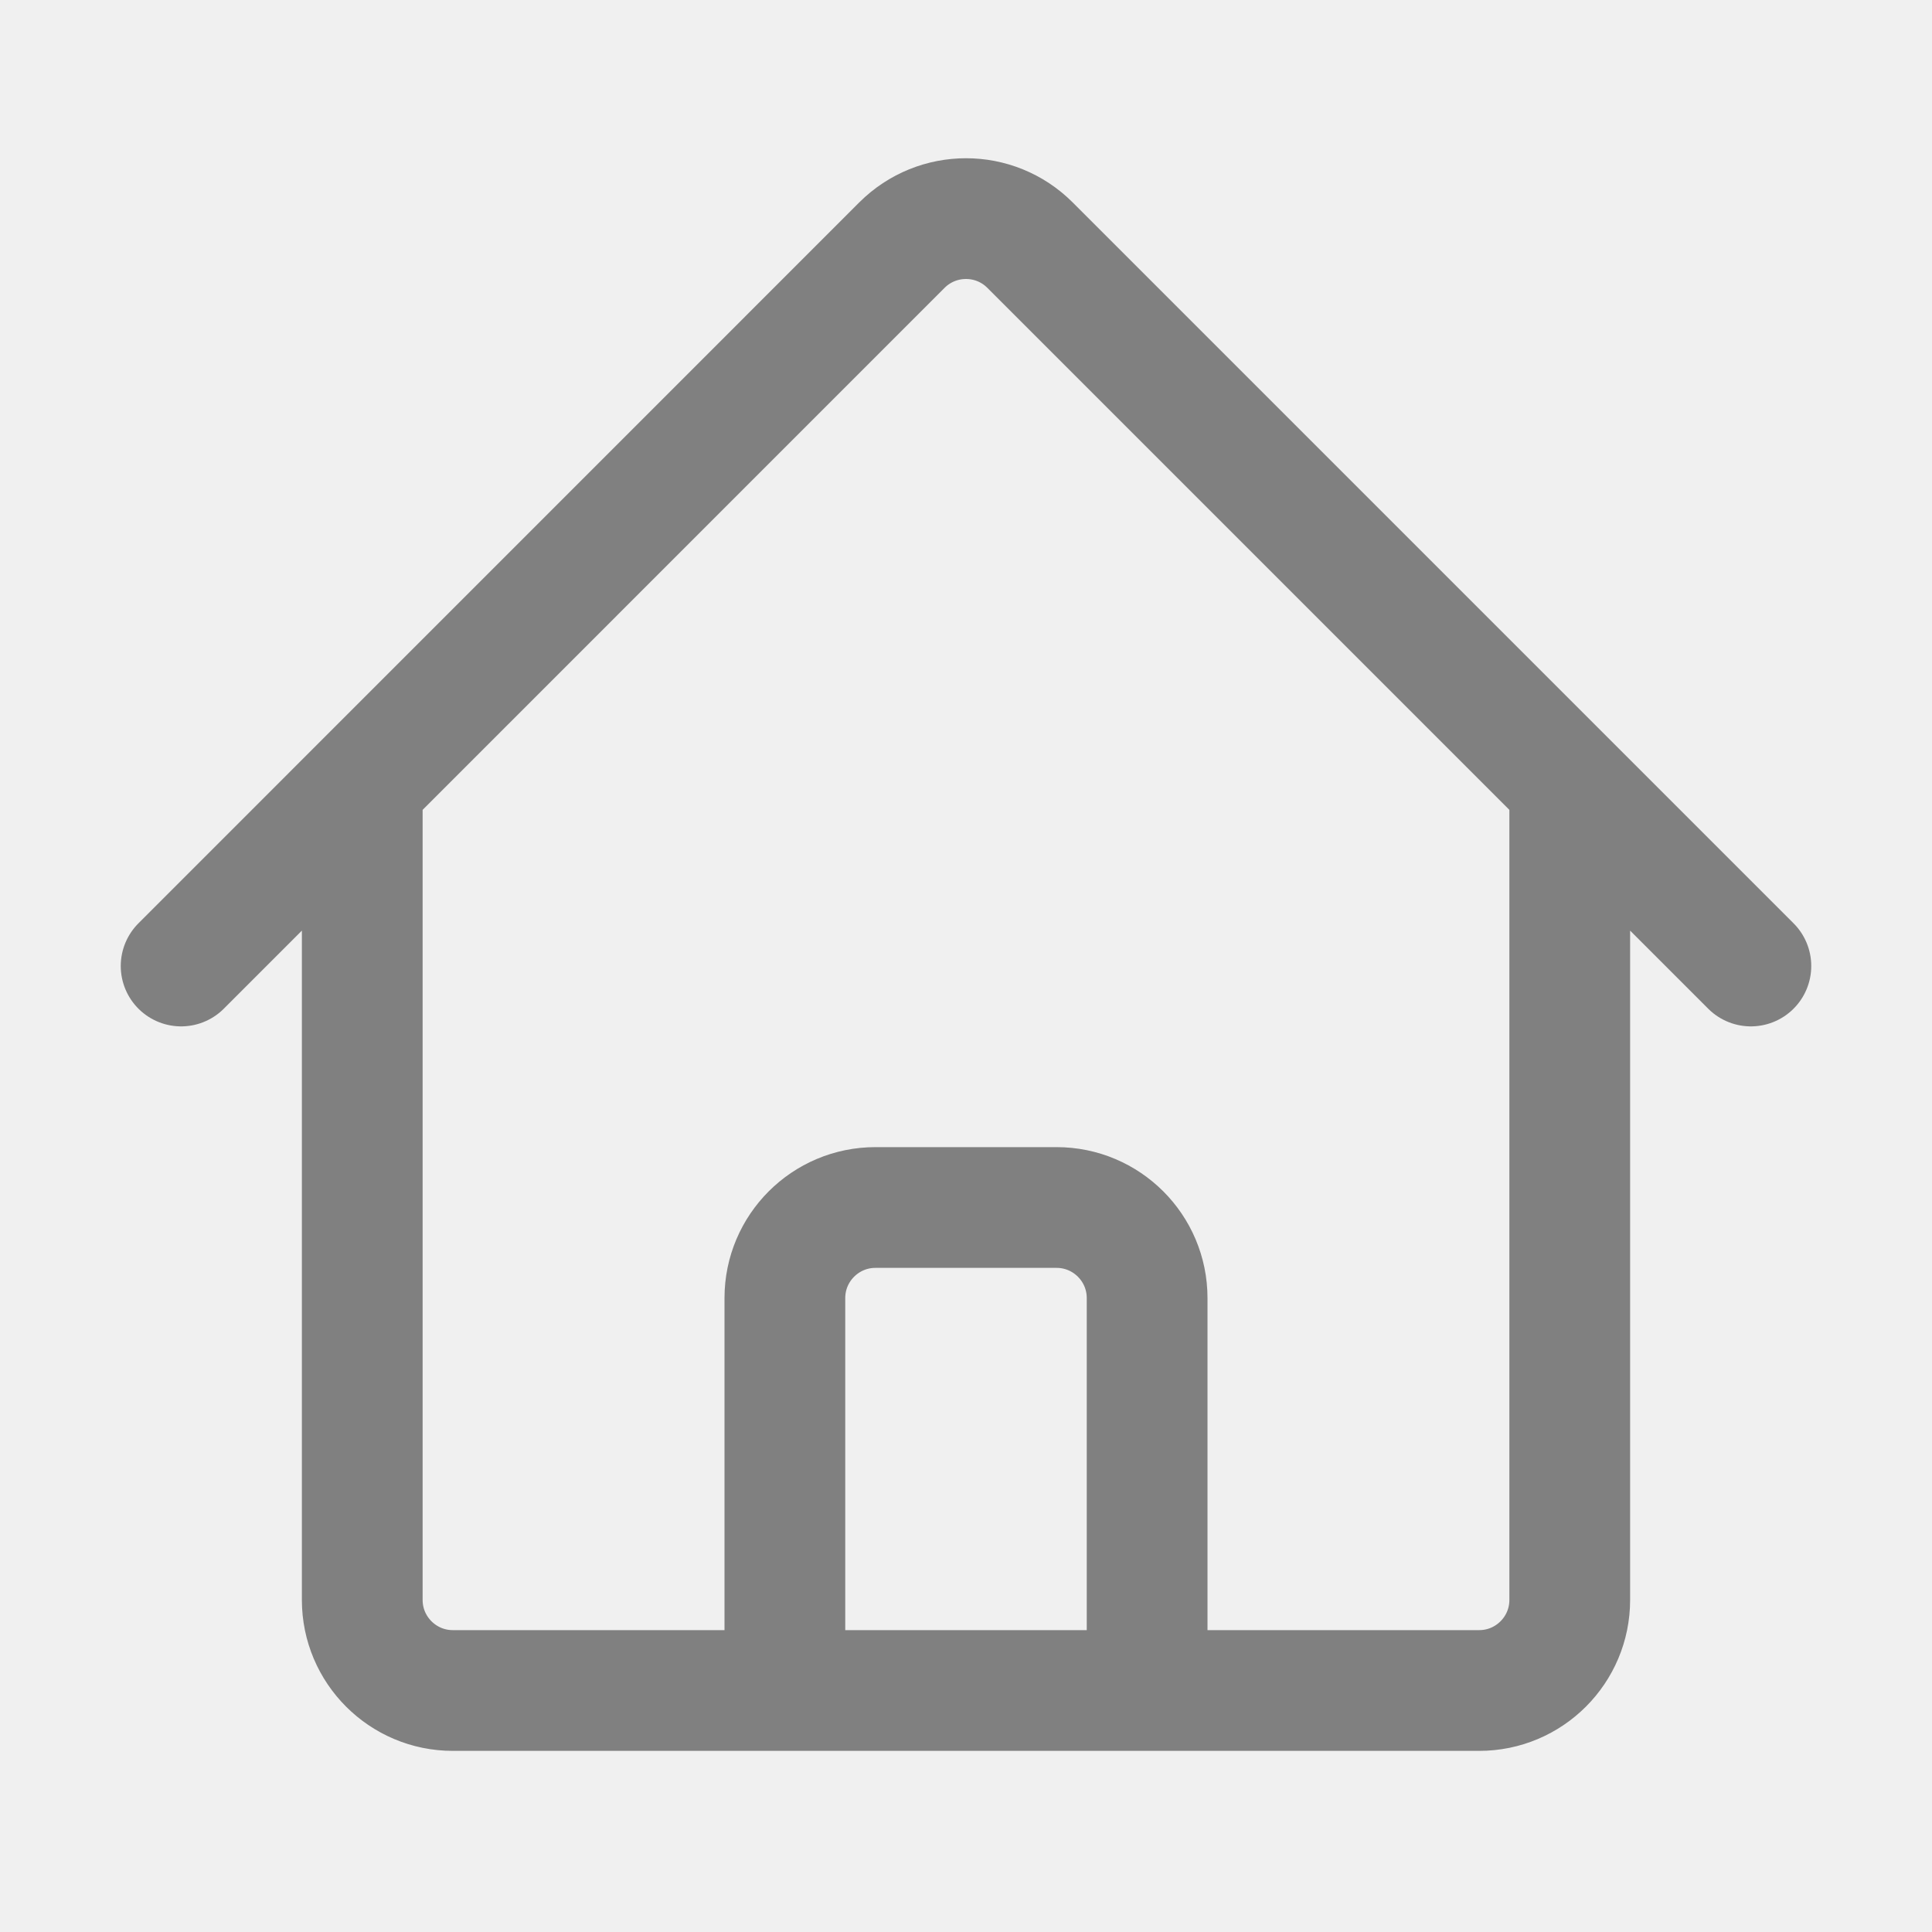
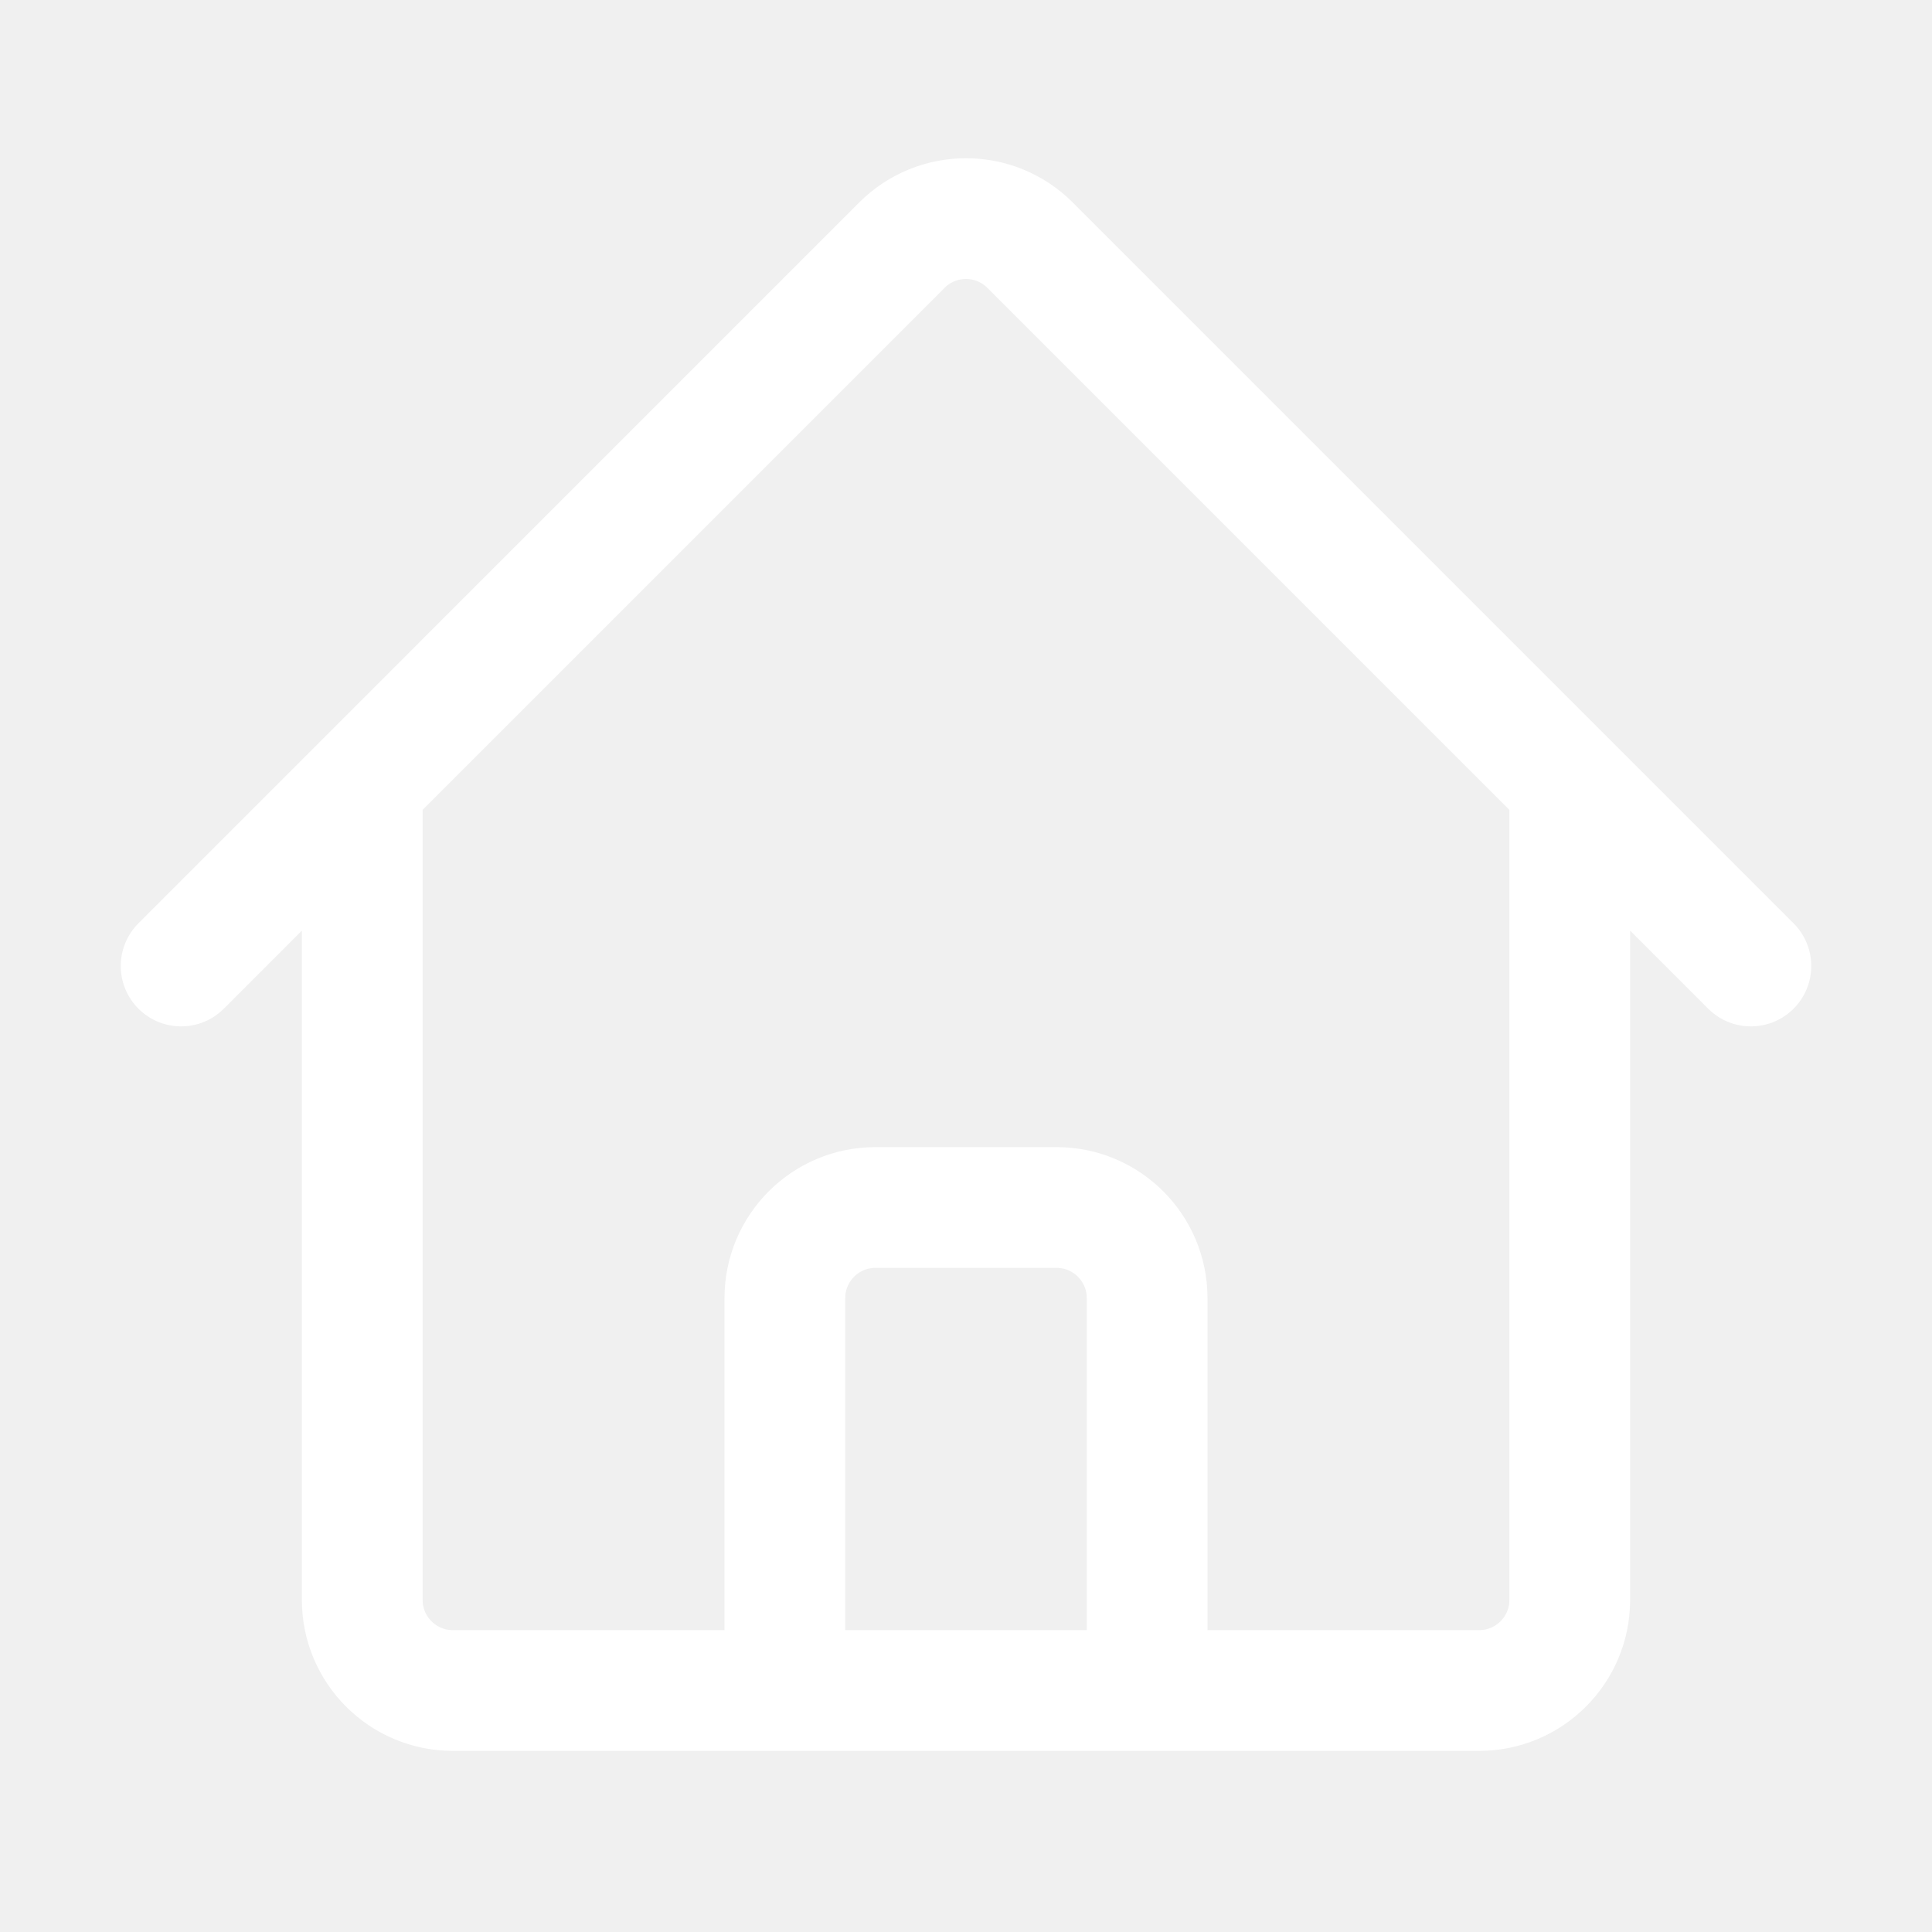
- <svg xmlns="http://www.w3.org/2000/svg" fill="none" viewBox="0 0 24 24" stroke-width="1.5" stroke="#808080" class="w-6 h-6">
+ <svg xmlns="http://www.w3.org/2000/svg" fill="none" viewBox="0 0 24 24" stroke-width="1.5" stroke="white" class="w-6 h-6">
  <path stroke-linecap="round" stroke-linejoin="round" d="M2.25 12l8.954-8.955c.44-.439 1.152-.439 1.591 0L21.75 12M4.5 9.75v10.125c0 .621.504 1.125 1.125 1.125H9.75v-4.875c0-.621.504-1.125 1.125-1.125h2.25c.621 0 1.125.504 1.125 1.125V21h4.125c.621 0 1.125-.504 1.125-1.125V9.75M8.25 21h8.25" />
</svg>
